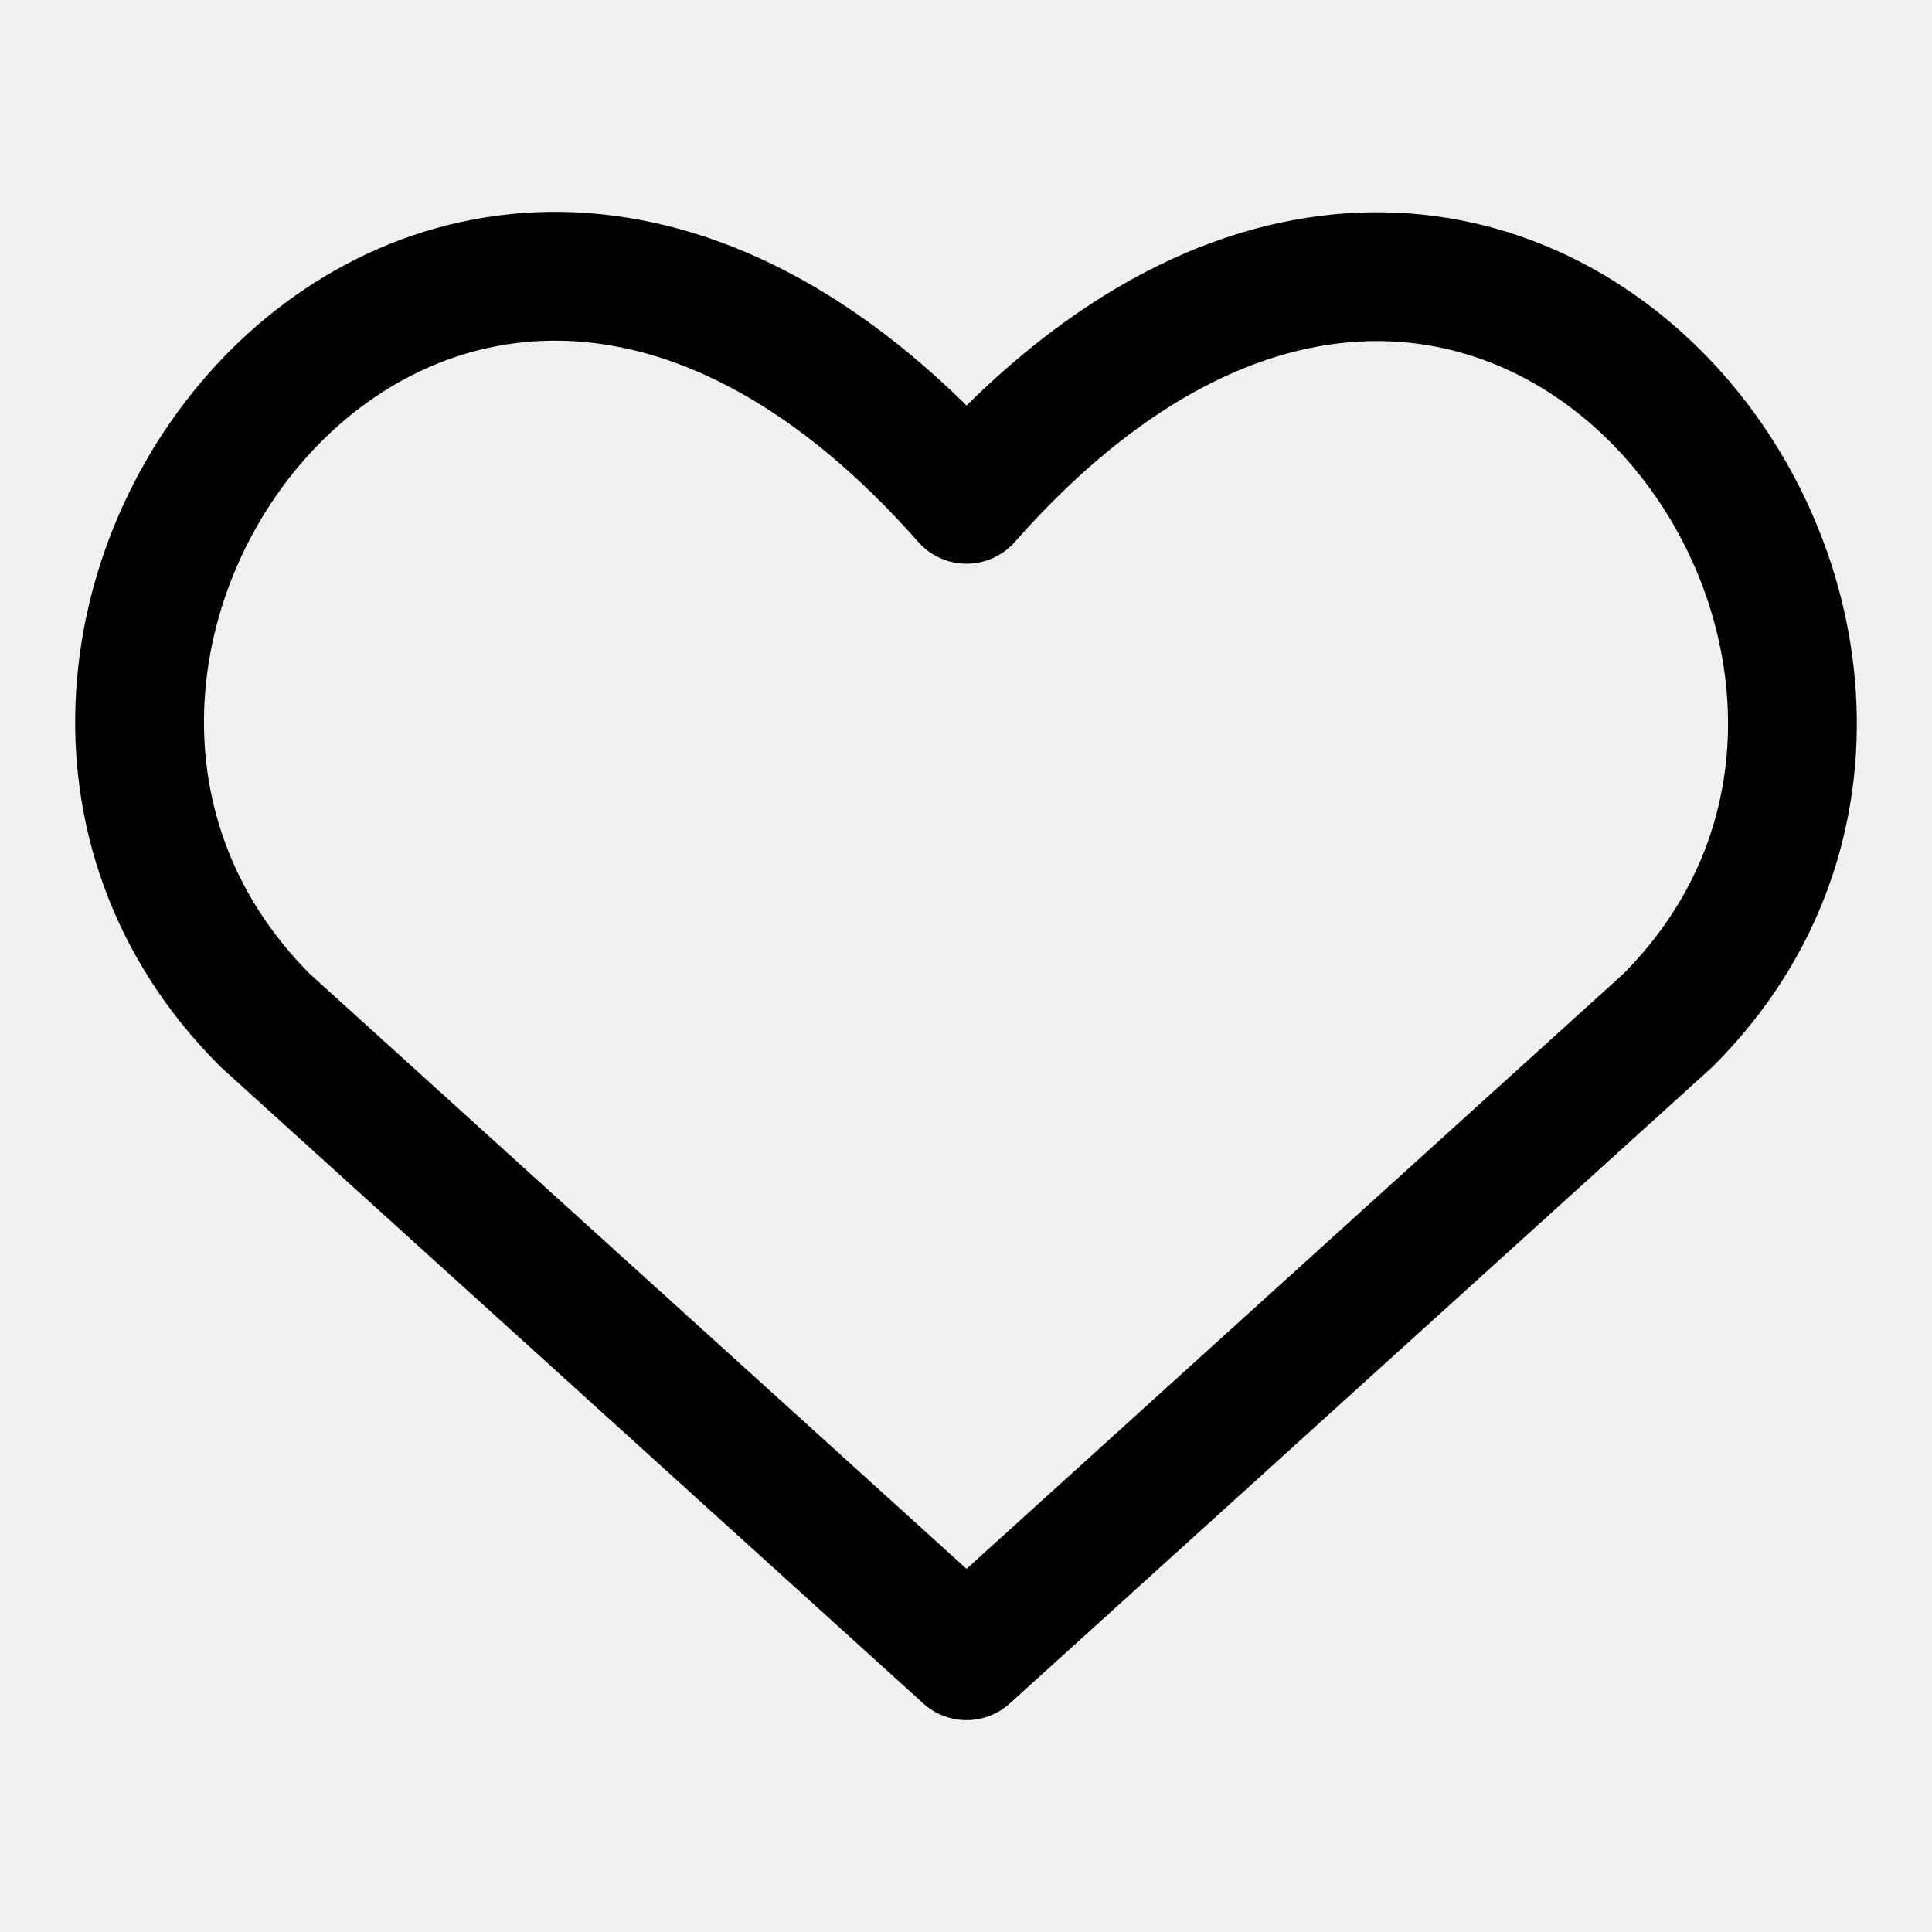
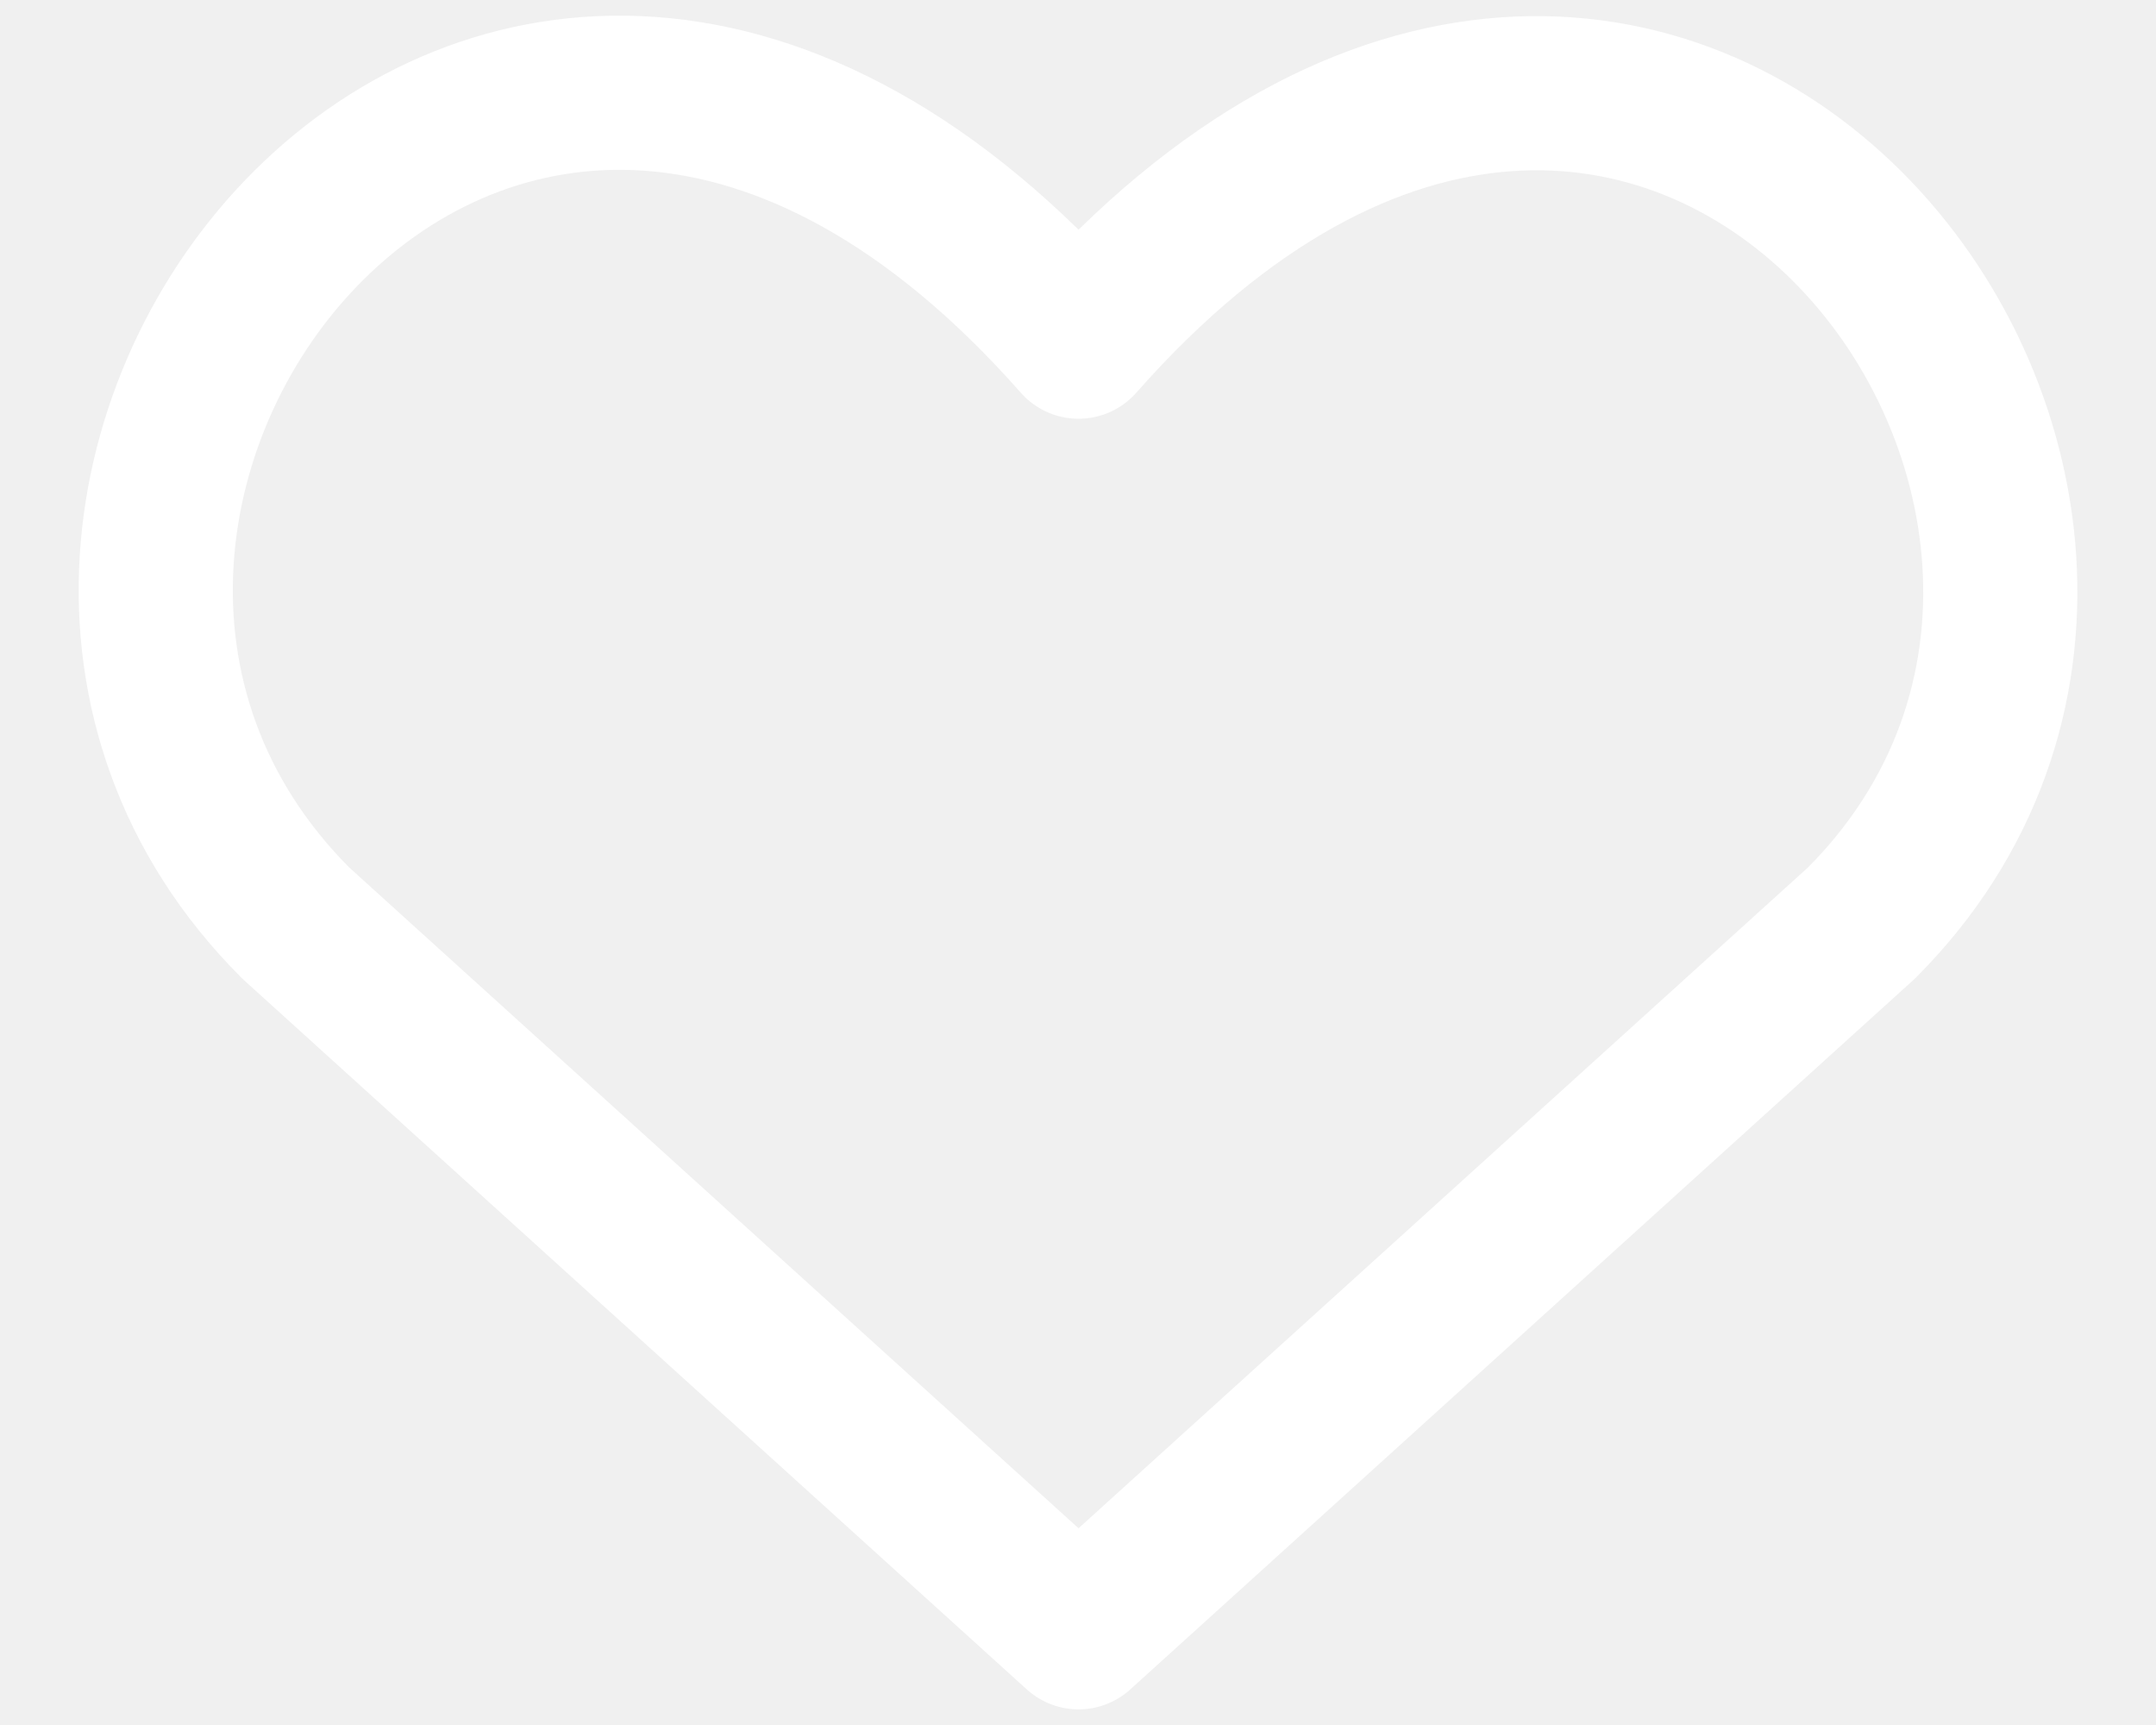
- <svg xmlns="http://www.w3.org/2000/svg" viewBox="0 0 18 18" fill="none">
-   <path d="M9.005 15.426L2.47 9.506C-1.082 5.954 4.139 -0.865 9.005 4.652C13.871 -0.865 19.068 5.978 15.54 9.506L9.005 15.426Z" stroke="black" stroke-width="1.2" stroke-linecap="round" stroke-linejoin="round" />
+ <svg xmlns="http://www.w3.org/2000/svg" width="20" height="16" viewBox="0 0 20 16" fill="none">
+   <path d="M10.005 15.14L2.744 8.562C-1.202 4.616 4.599 -2.961 10.005 3.169C15.412 -2.961 21.187 4.642 17.267 8.562L10.005 15.14Z" stroke="white" stroke-width="1.43" stroke-linecap="round" stroke-linejoin="round" />
</svg>
